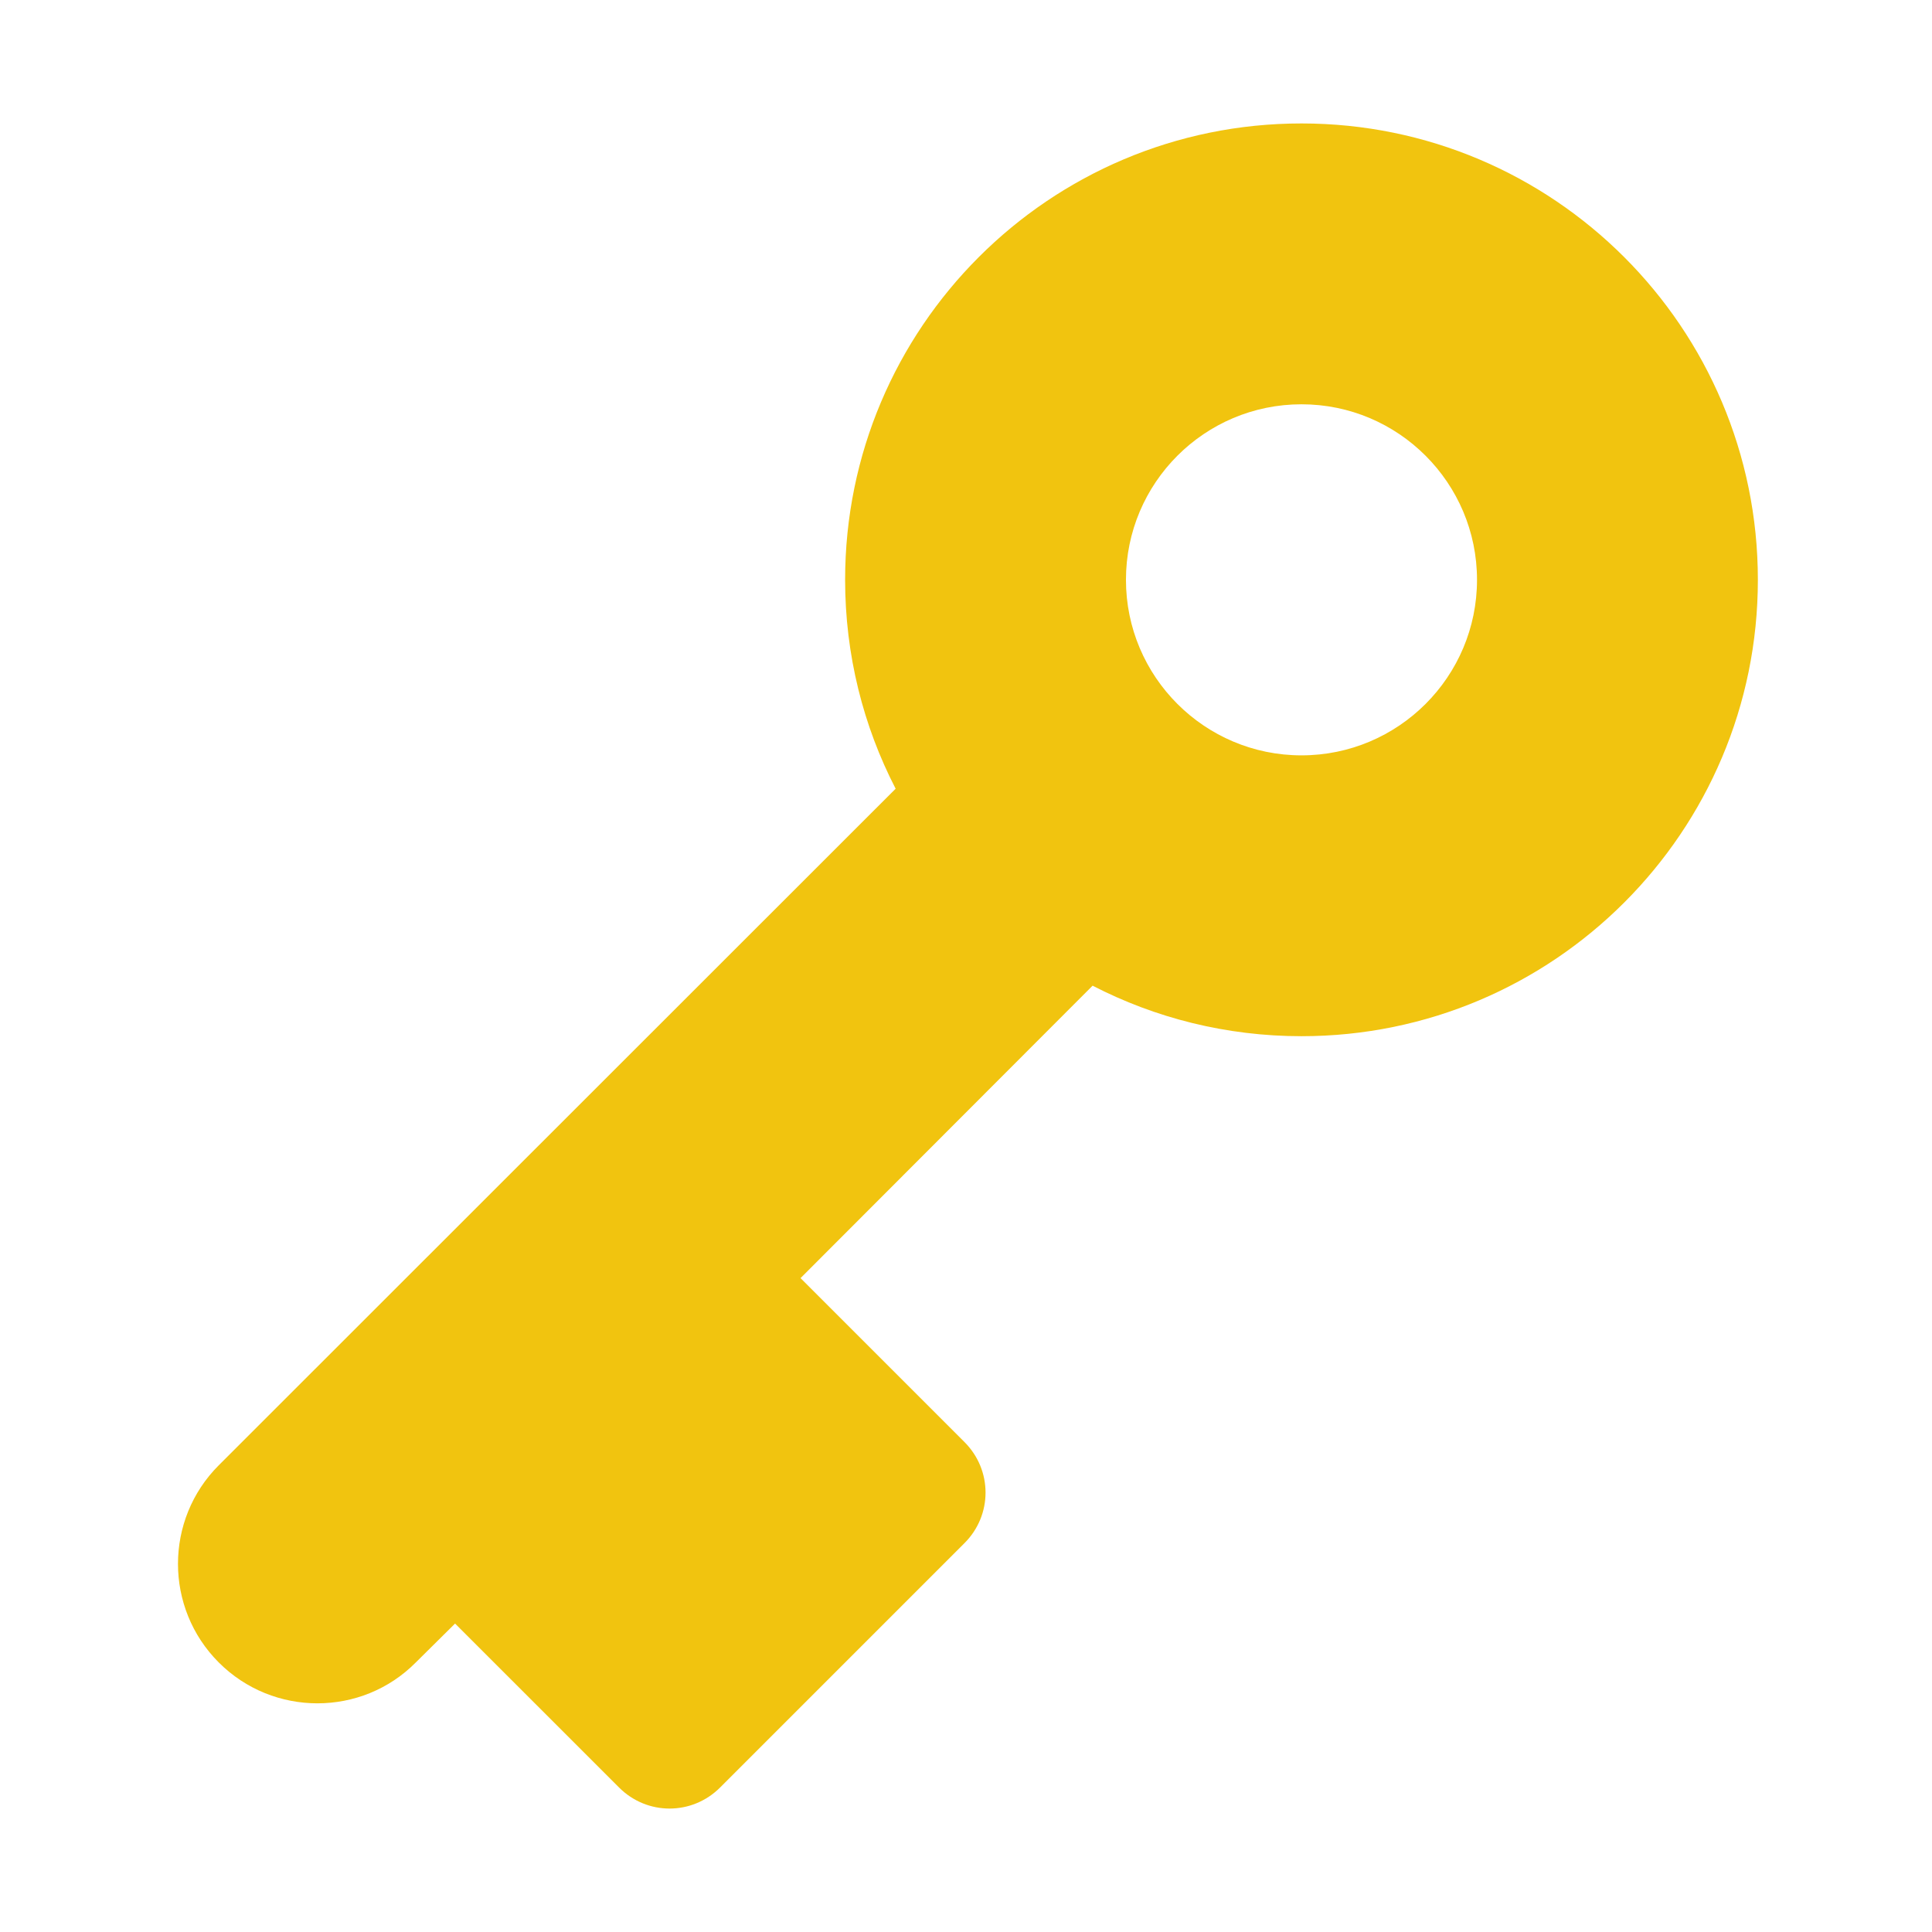
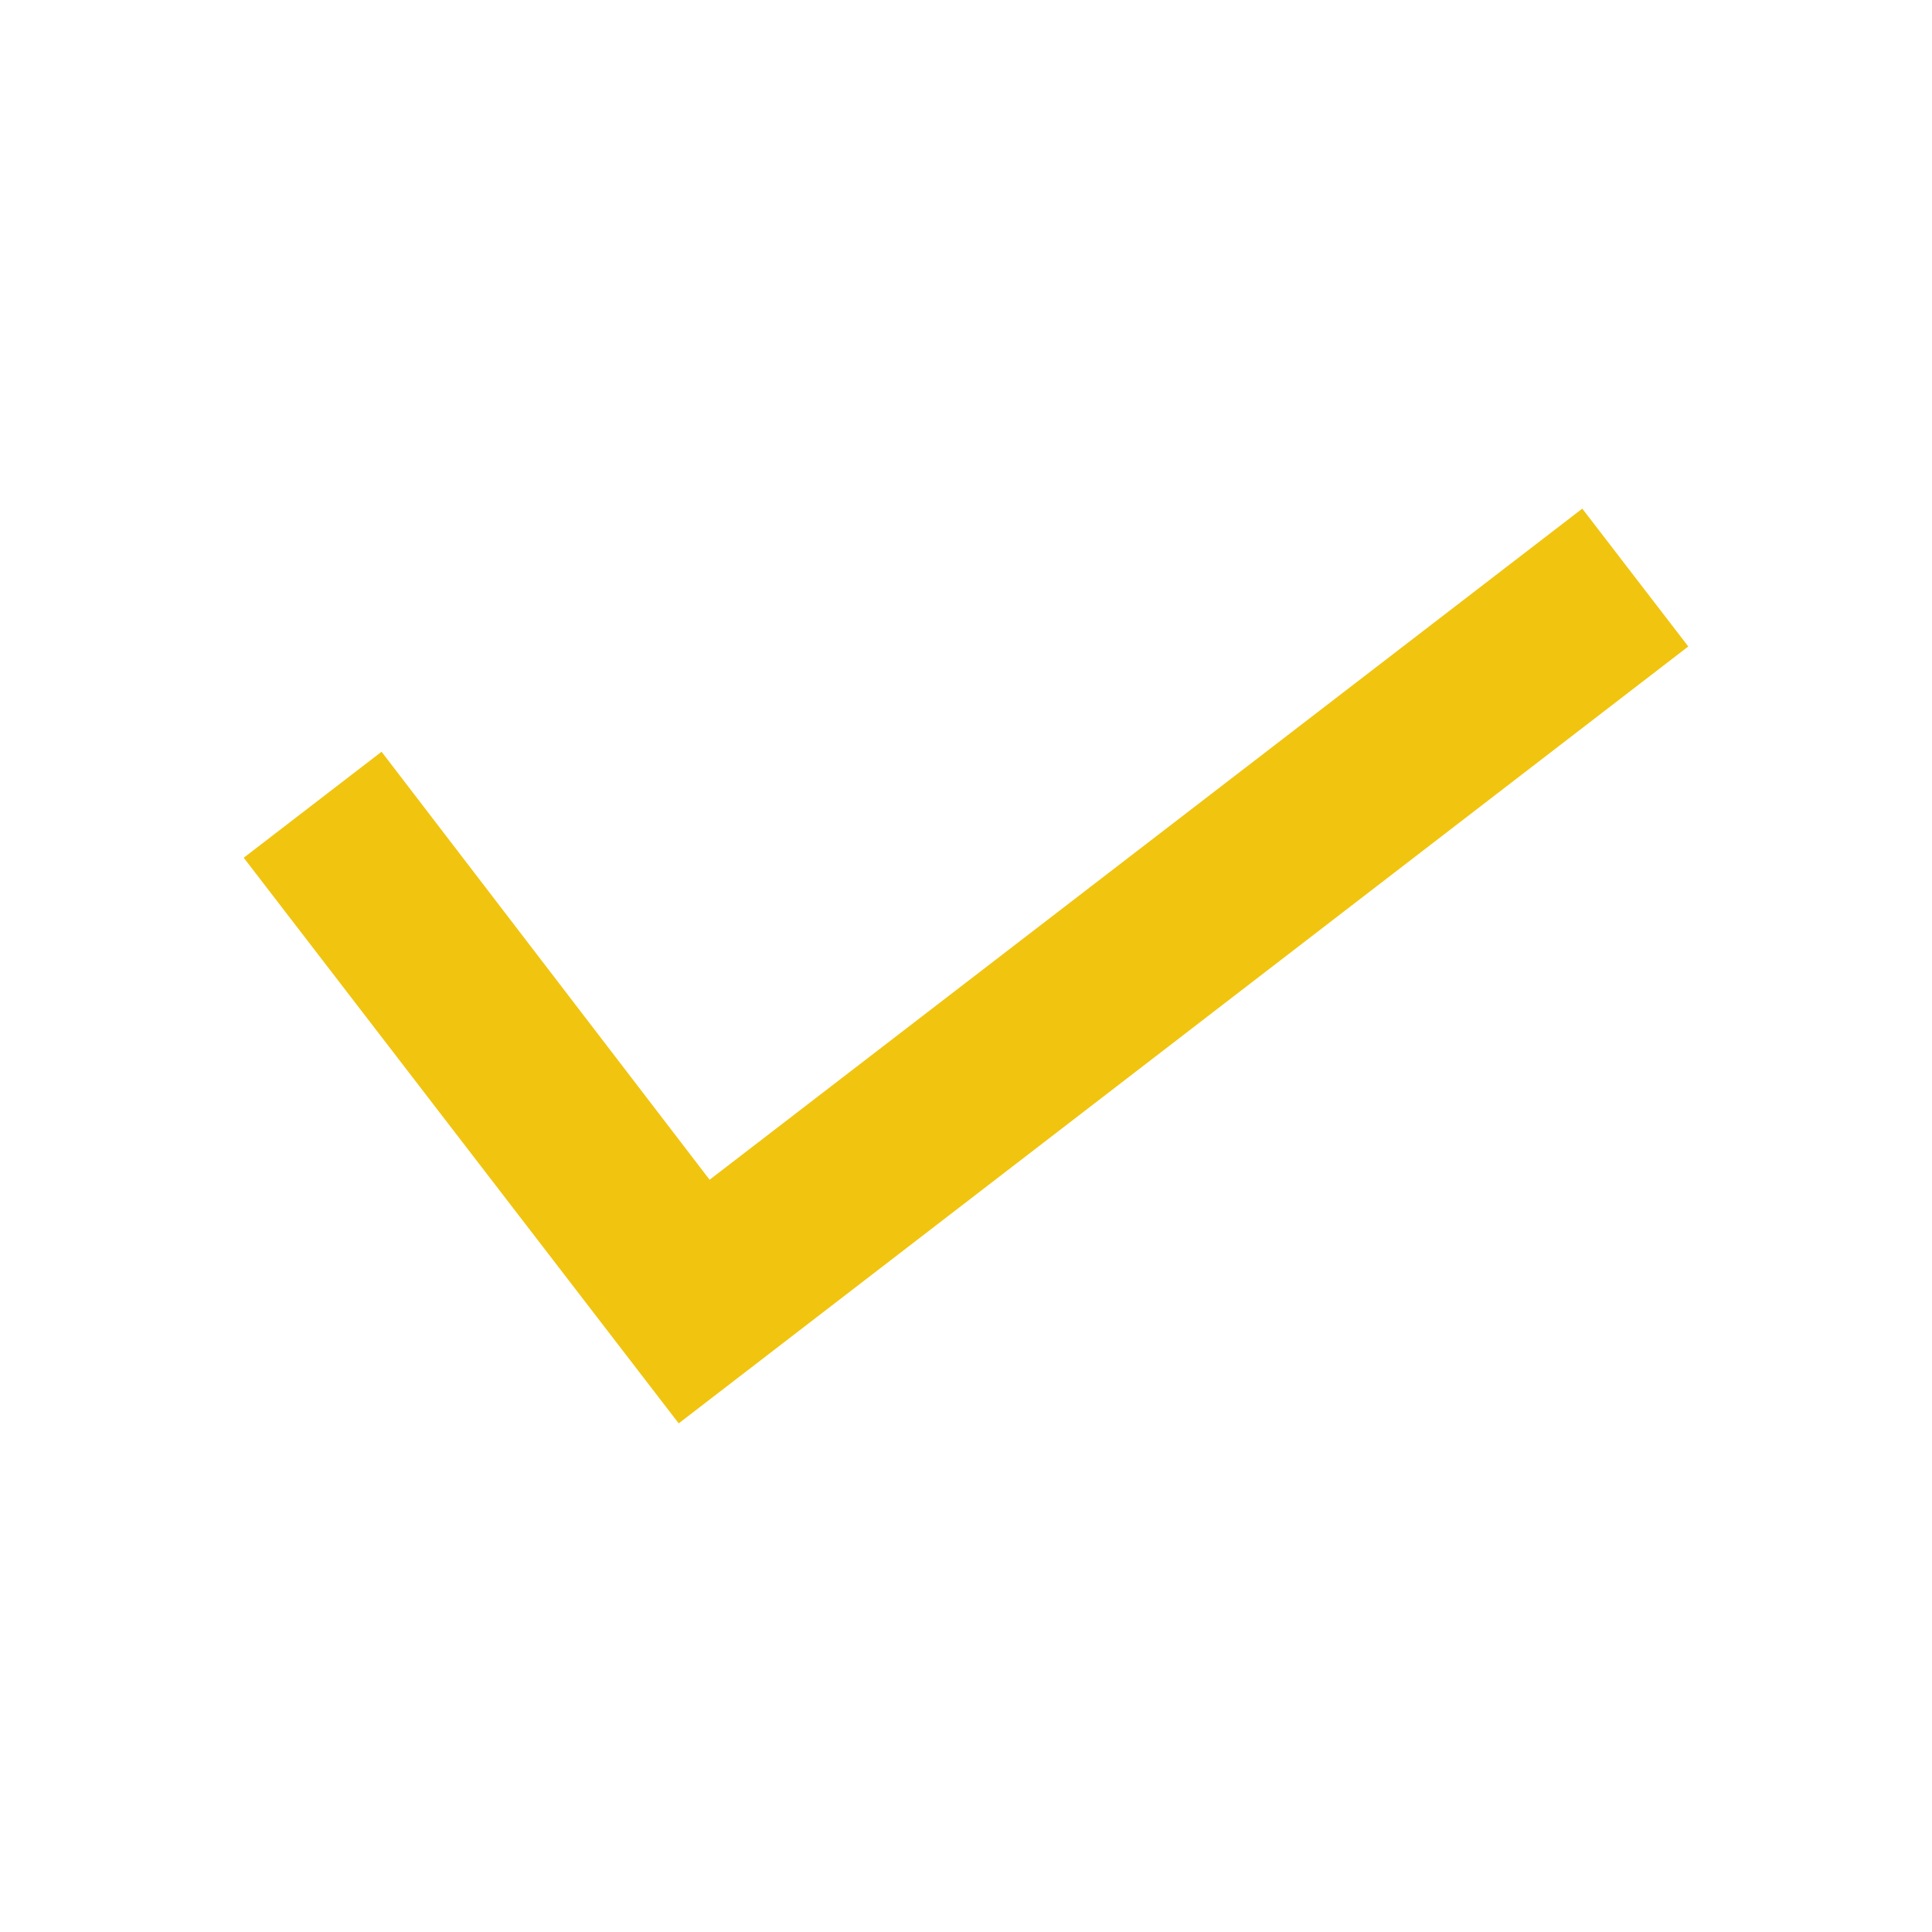
- <svg xmlns="http://www.w3.org/2000/svg" width="500" height="500" viewBox="0 0 500 500">
-   <path fill="#f1c40f" fill-rule="evenodd" d="m56.629,379.2c-14.09,14.071-14.09,36.975 0,51.055 14.08,14.087 36.981,14.087 50.965,0l10.177-10.08 42.438,42.428c7.257,7.268 18.888,7.268 26.155,0l63.244-63.244c7.268-7.255 7.268-18.89 0-26.157l-42.429-42.427 75.586-75.682c16.174,8.357 34.61,13.075 54.059,13.075 65.234,0 118.111-52.869 118.111-118.109 0-65.232-52.877-118.111-118.111-118.111-65.238,0-118.11,52.879-118.11,118.111 0,19.449 4.721,37.886 13.077,54.06l-175.162,175.081zm234.767-229.141c0-25.075 20.354-45.429 45.427-45.429 25.076,0 45.426,20.354 45.426,45.429 0,25.075-20.35,45.426-45.426,45.426-25.072,0-45.427-20.352-45.427-45.426z" />
+ <svg xmlns="http://www.w3.org/2000/svg" version="1.1" id="Layer_1" x="0px" y="0px" width="500px" height="500px" viewBox="0 0 500 500" enable-background="new 0 0 500 500" xml:space="preserve">
+   <polygon fill="#F1C40F" points="183.645,305.317 409.492,131.635 436.925,167.307 175.648,368.365 63.075,221.981 98.747,194.549   " />
</svg>
